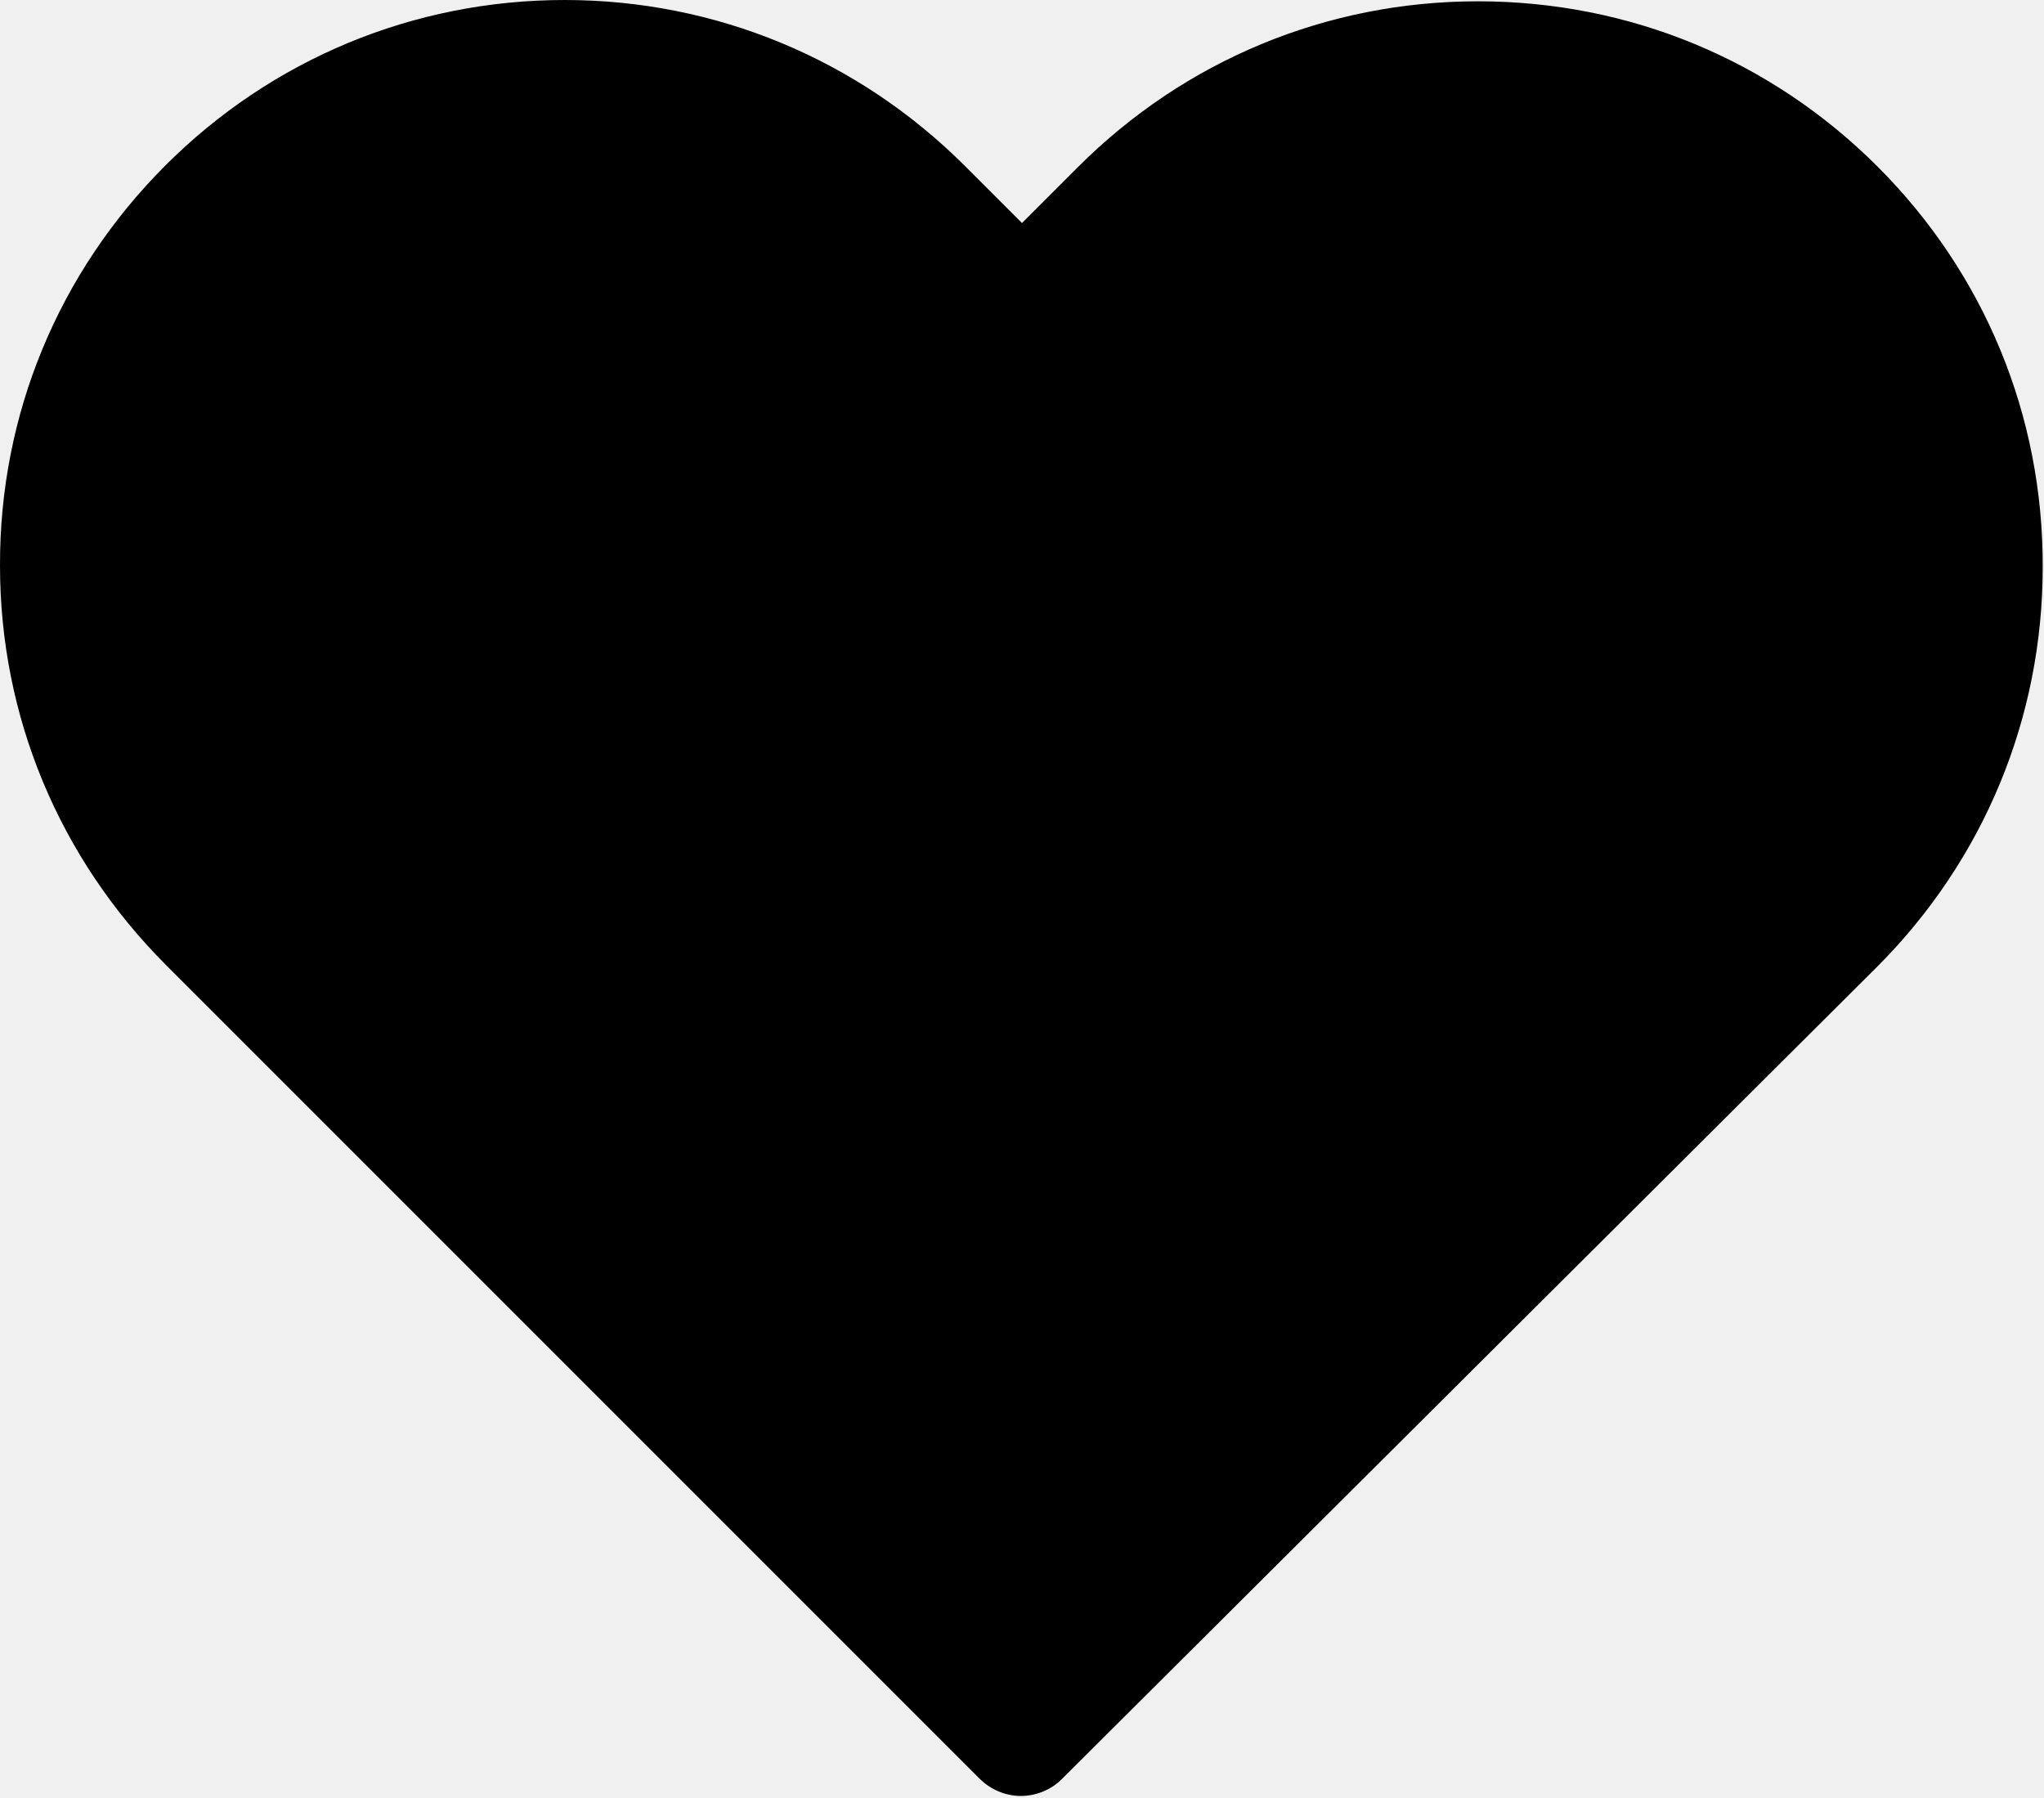
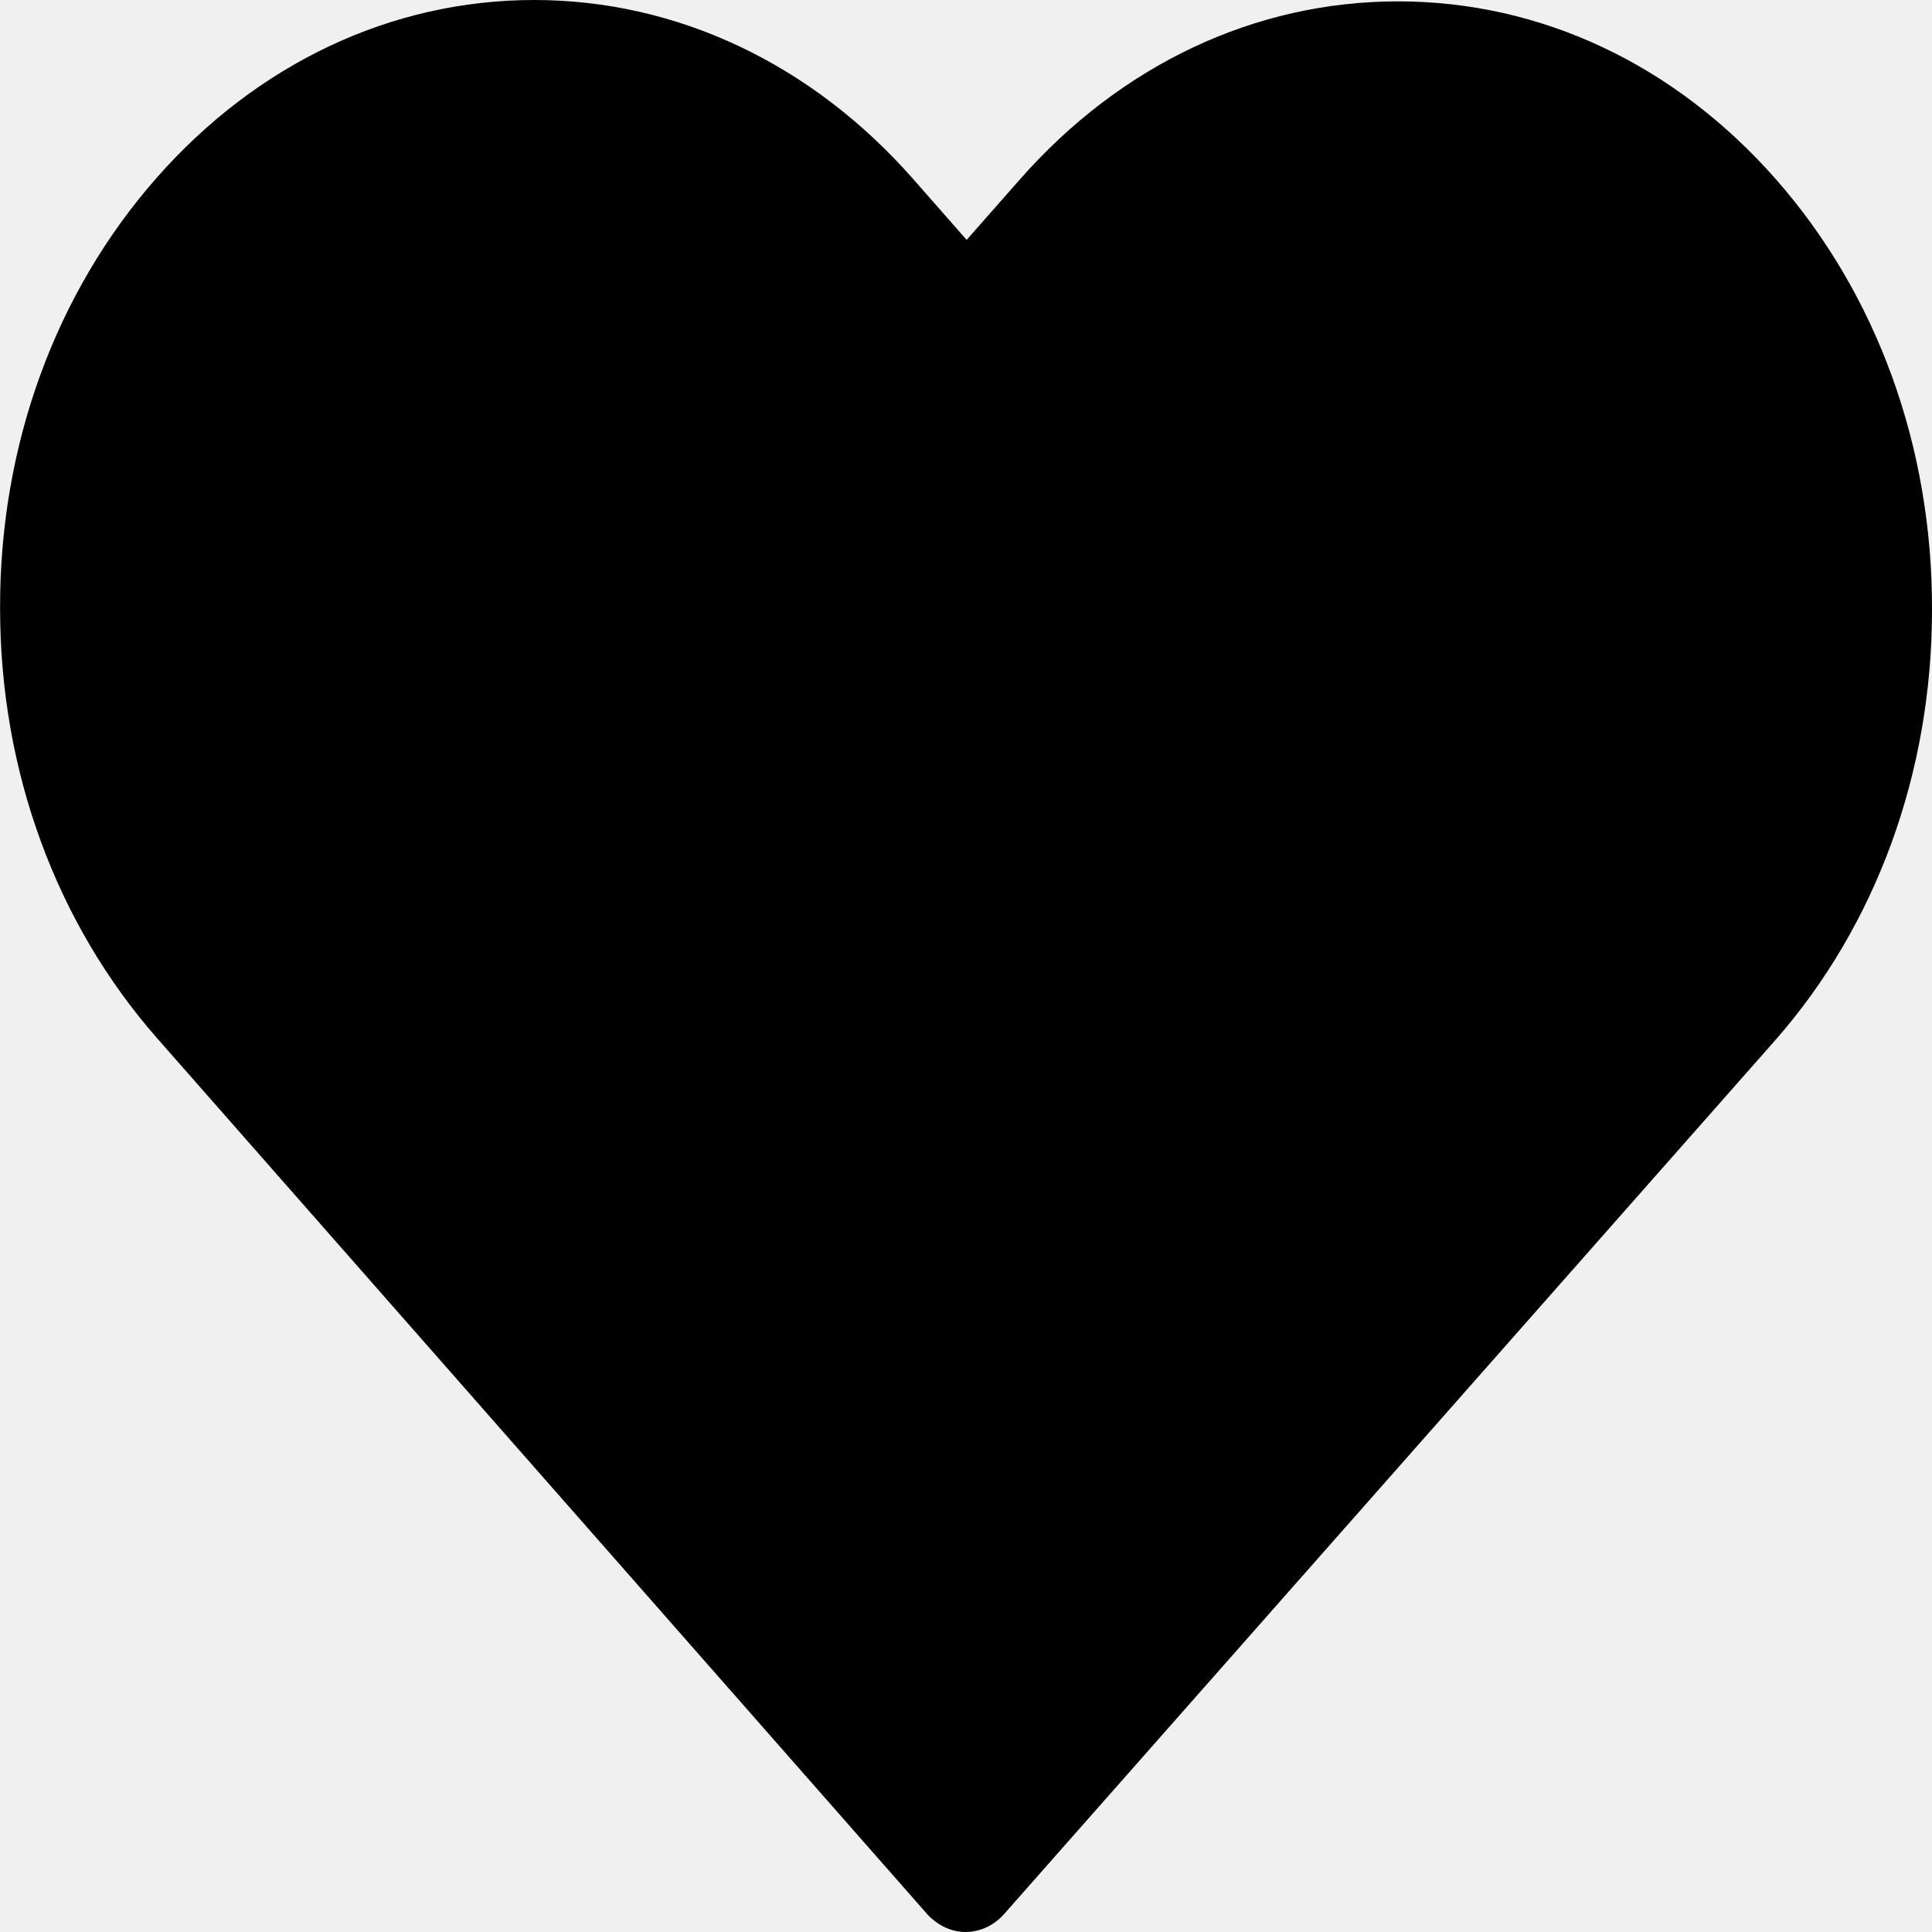
- <svg xmlns="http://www.w3.org/2000/svg" width="472" height="415" viewBox="0 0 472 415" fill="none">
-   <g clip-path="url(#clip0)">
-     <path d="M341.301 0.3C376.201 0.3 408.901 13.8 433.601 38.5C458.301 63.2 471.801 96 471.701 130.9C471.701 165.8 458.101 198.6 433.401 223.3L245.201 410.8C242.601 413.4 239.101 414.7 235.701 414.7C232.301 414.7 228.801 413.3 226.201 410.7L38.401 222.9C13.701 198.2 0.001 165.5 0.001 130.6C-0.099 95.7 13.501 62.9 38.201 38.2C62.801 13.6 95.601 0 130.401 0C165.301 0 198.201 13.7 222.901 38.4L236.001 51.5L248.901 38.6C273.601 13.9 306.401 0.3 341.301 0.3Z" fill="black" />
-   </g>
-   <defs>
-     <clipPath id="clip0">
-       <rect width="471.701" height="471.701" fill="white" />
-     </clipPath>
-   </defs>
+ <svg xmlns="http://www.w3.org/2000/svg" width="24" height="24" viewBox="0 0 24 24" fill="none">
+   <path d="M17.366 0.017C19.142 0.017 20.805 0.799 22.062 2.228C23.319 3.658 24.006 5.556 24 7.576C24 9.595 23.308 11.494 22.052 12.923L12.476 23.774C12.344 23.925 12.166 24 11.993 24C11.82 24 11.642 23.919 11.509 23.768L1.954 12.9C0.698 11.47 0.001 9.578 0.001 7.558C-0.005 5.538 0.687 3.64 1.944 2.211C3.196 0.787 4.865 0 6.635 0C8.411 0 10.085 0.793 11.342 2.222L12.008 2.98L12.665 2.234C13.921 0.804 15.59 0.017 17.366 0.017Z" fill="black" />
</svg>
